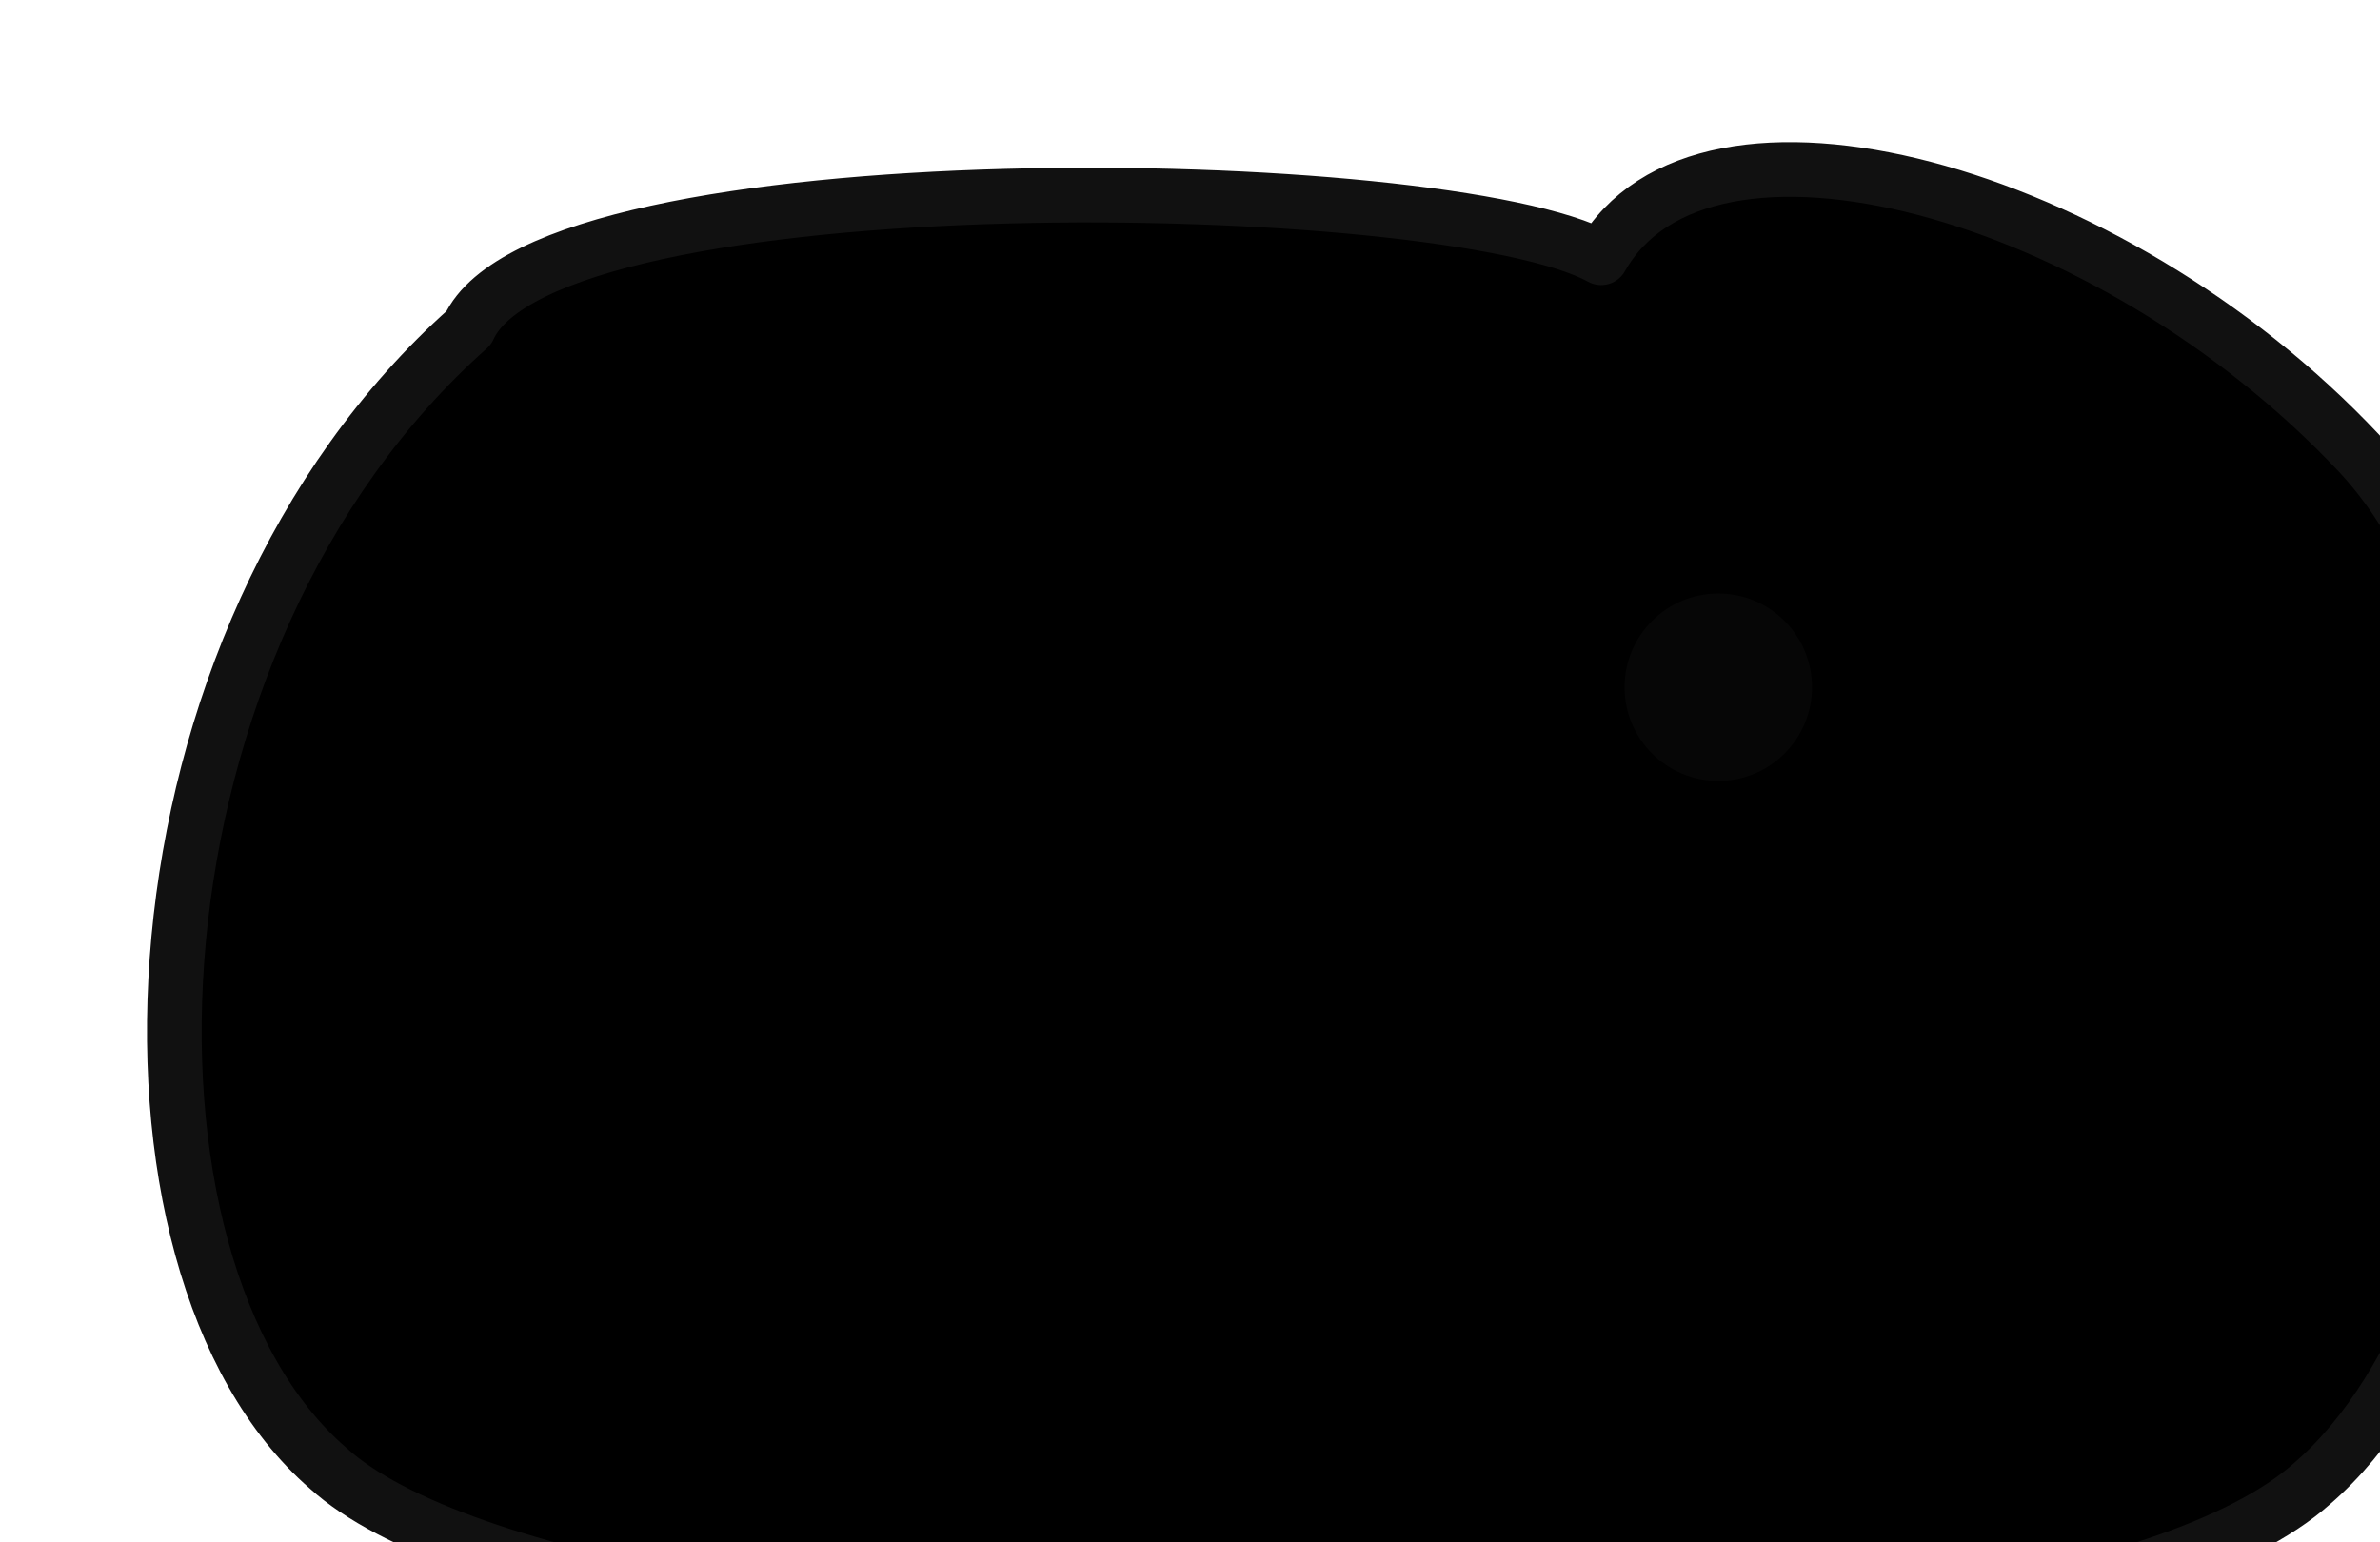
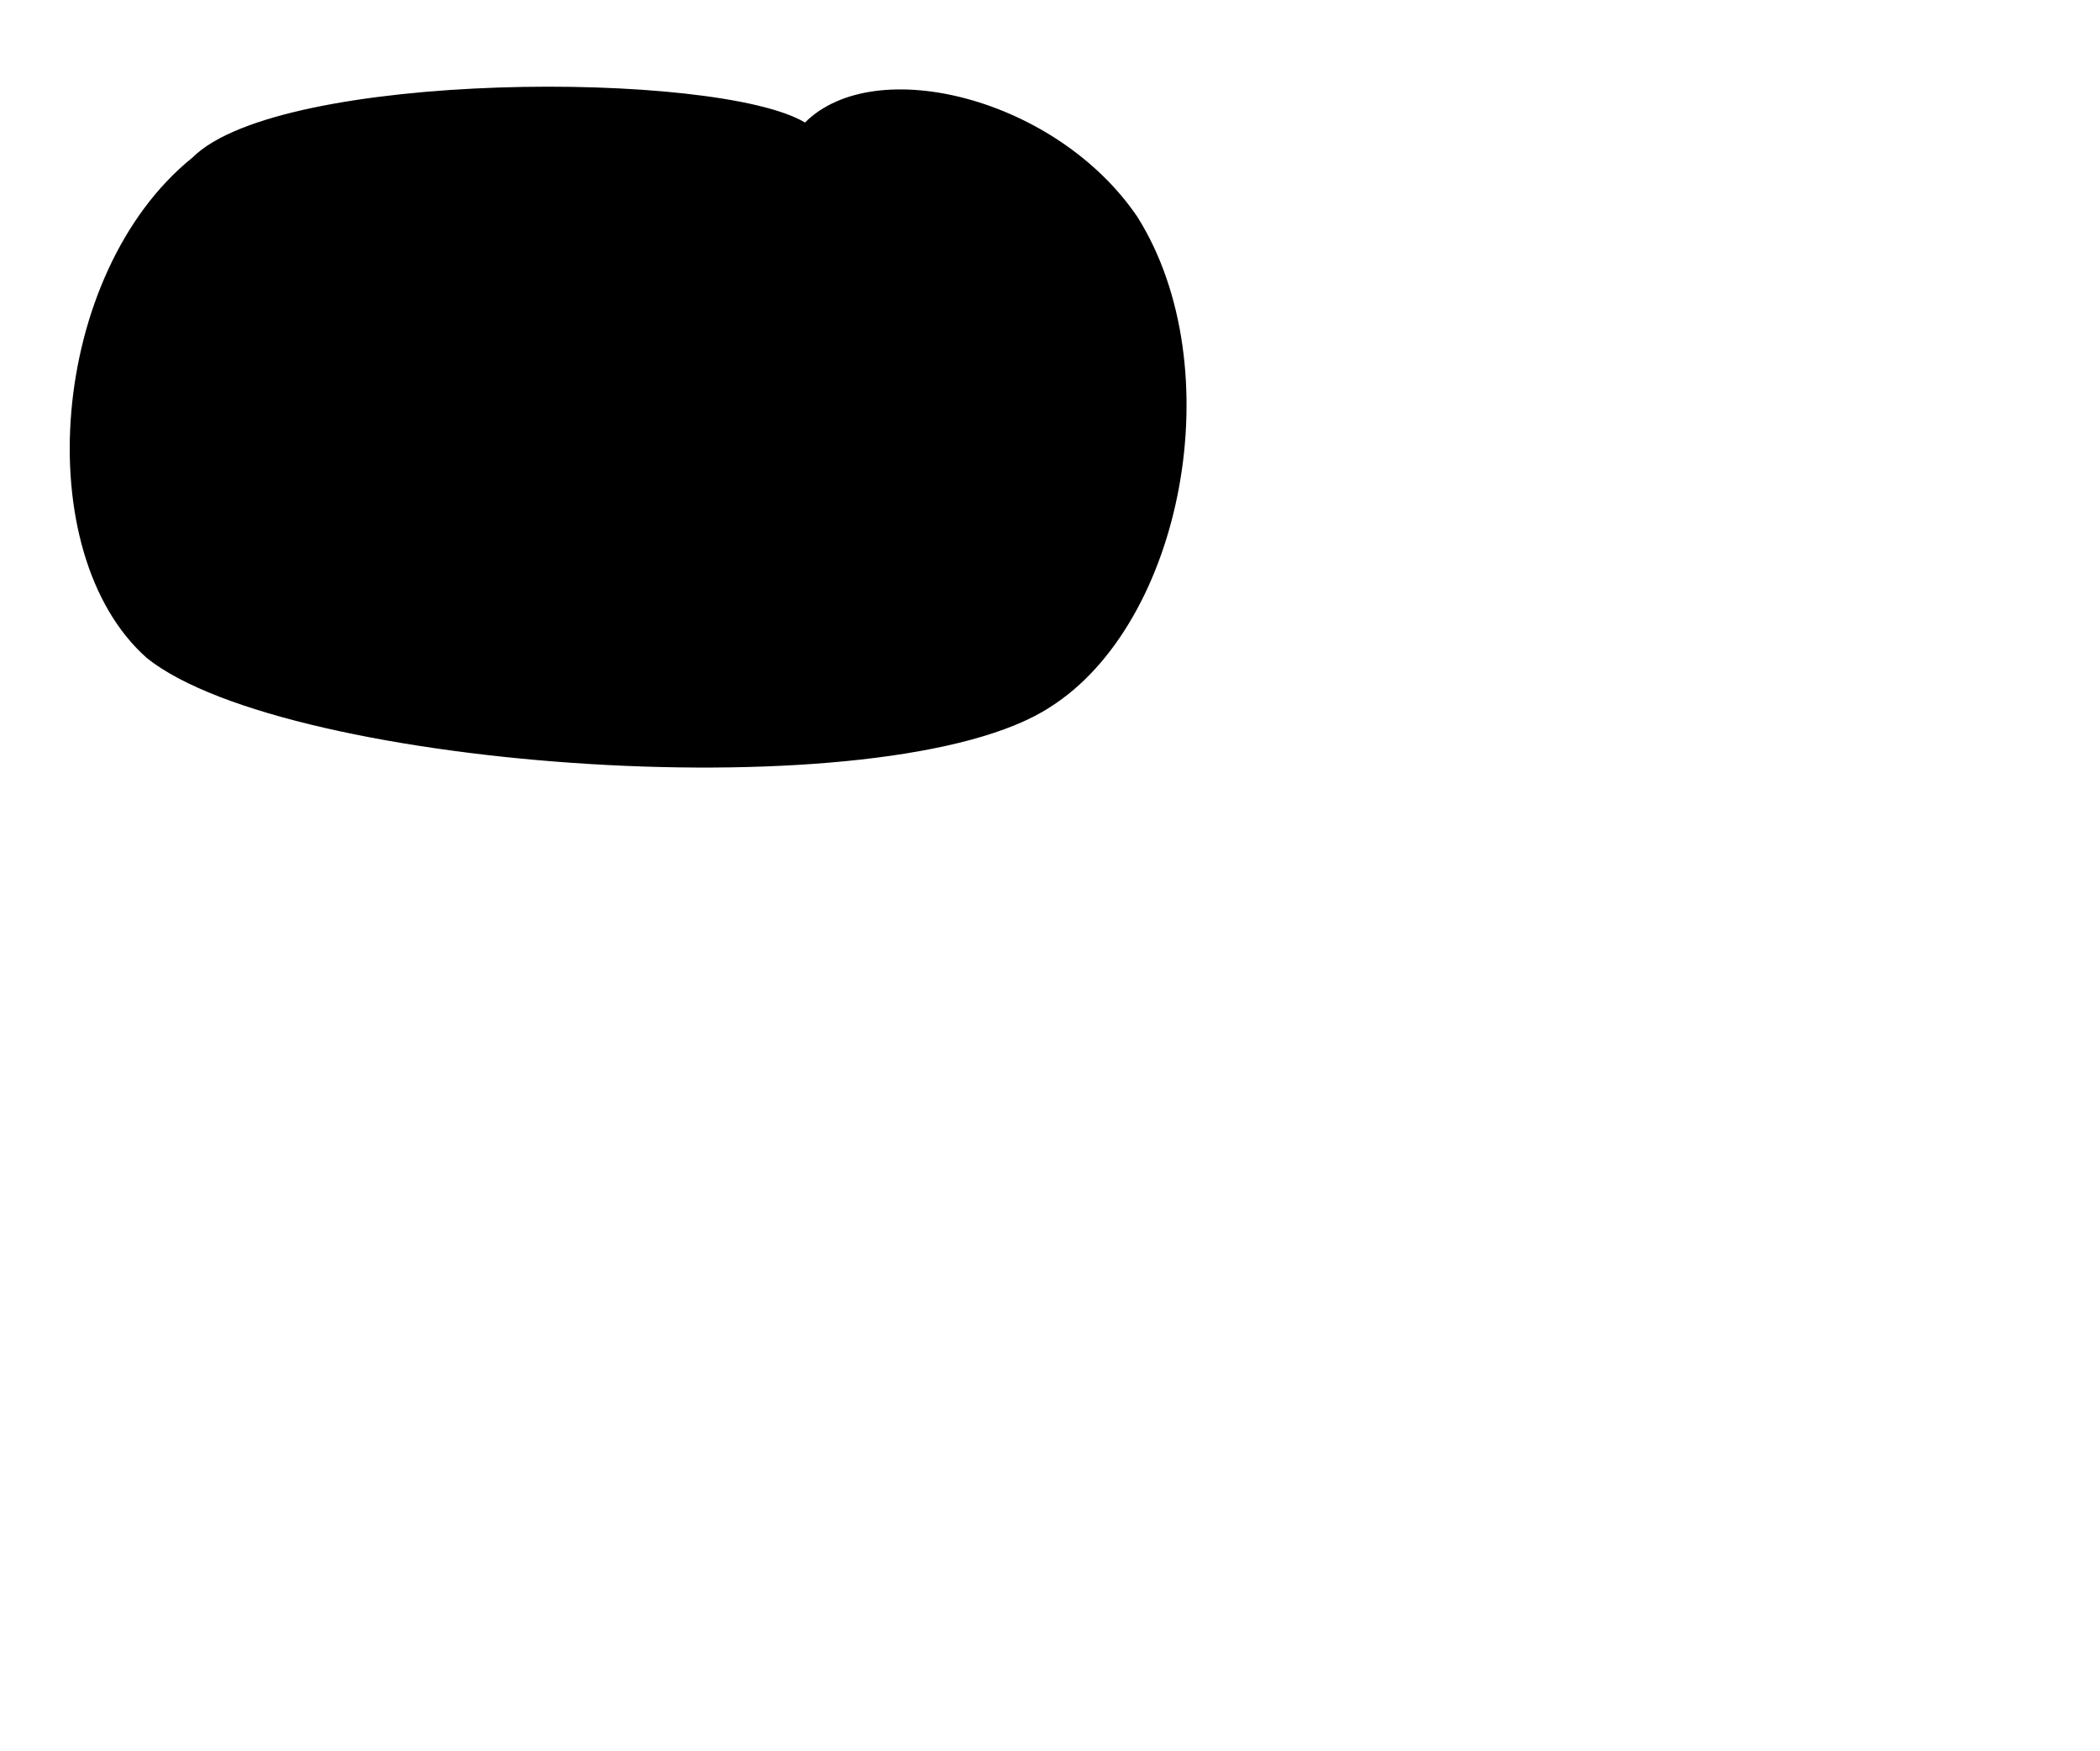
- <svg xmlns="http://www.w3.org/2000/svg">
-   <path d="M60 42 C70 20 185 22 205 33 C218 10 270 24 302 58 C330 88 325 165 296 190 C260 222 75 218 42 188 C12 162 15 82 60 42 Z" fill="{{color}}" stroke="#111" stroke-width="7" stroke-linejoin="round" stroke-linecap="round" />
-   <circle cx="220" cy="88" r="12" fill="#060606" />
+ <svg xmlns="http://www.w3.org/2000/svg" viewBox="0 0 600 500">
+   <path d="M55 45 C80 20 205 20 230 35 C250 15 302 28 325 62 C352 105 338 178 300 202 C254 232 82 220 42 188 C8 158 14 78 55 45 Z" fill="{bodyColor}" stroke="{{outlineColor}}" stroke-width="7" stroke-linejoin="round" stroke-linecap="round" />
+   <circle cx="235" cy="88" r="12" fill="{eyeColor}" />
</svg>
